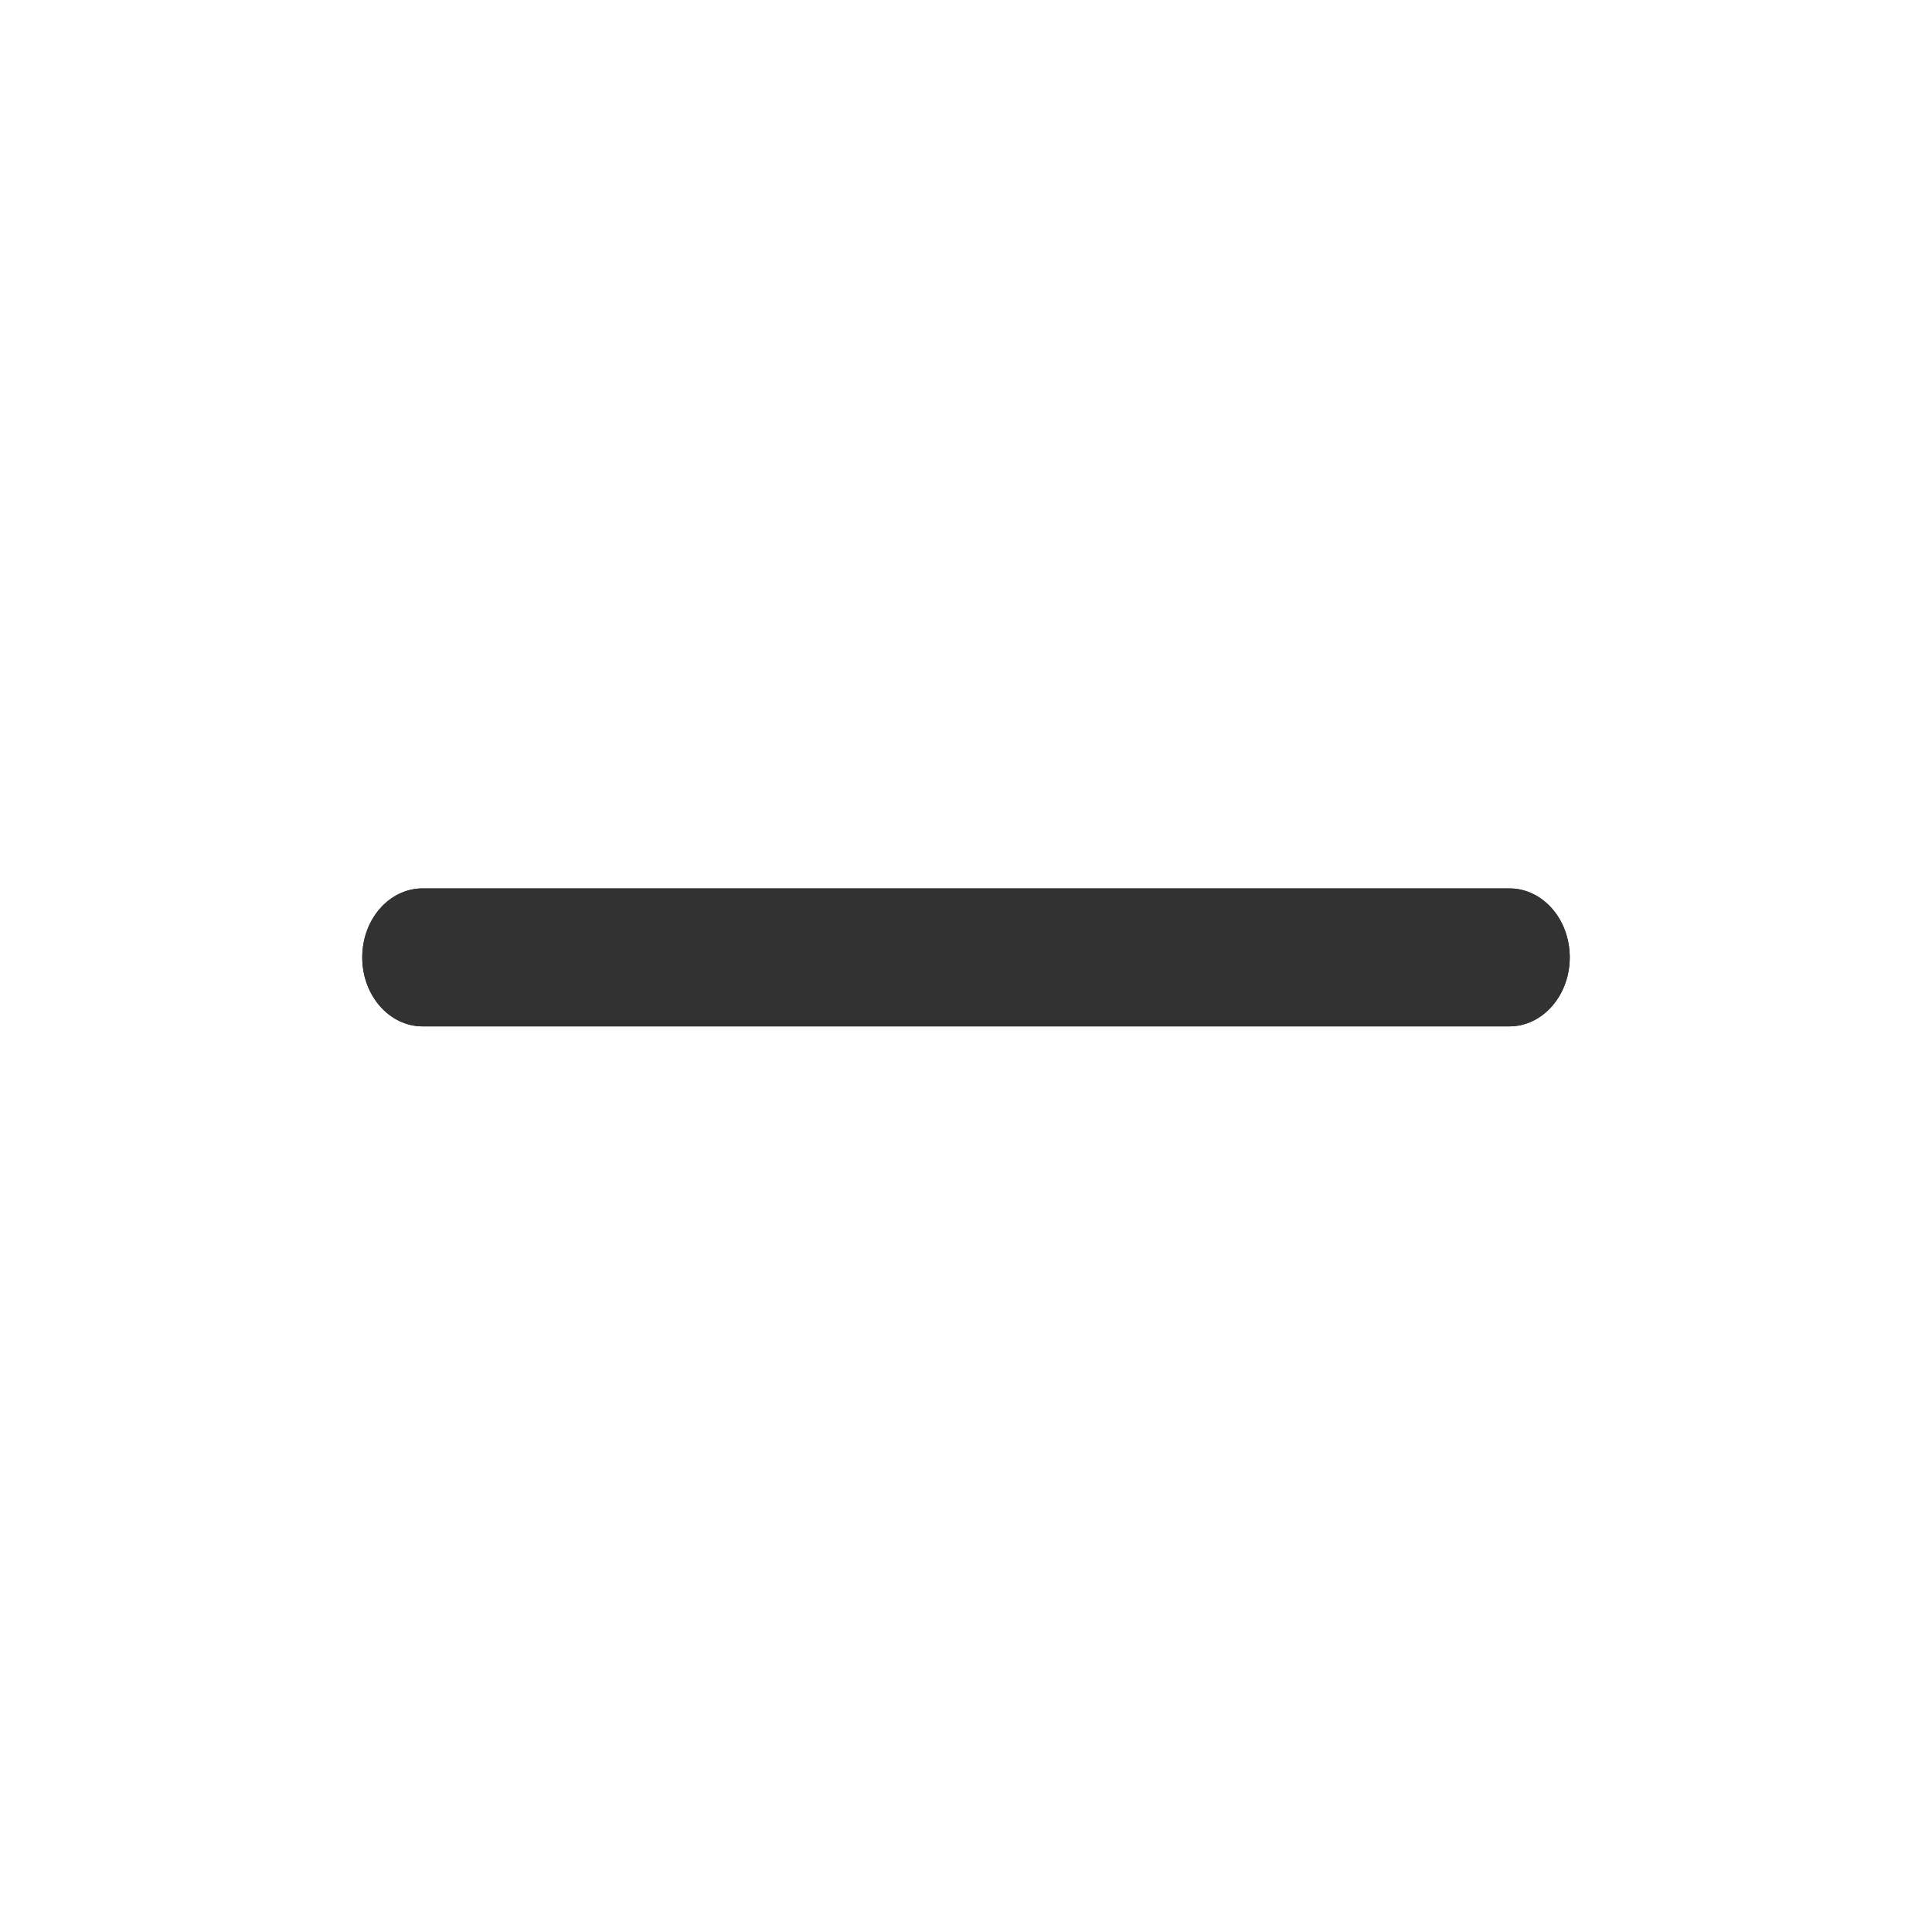
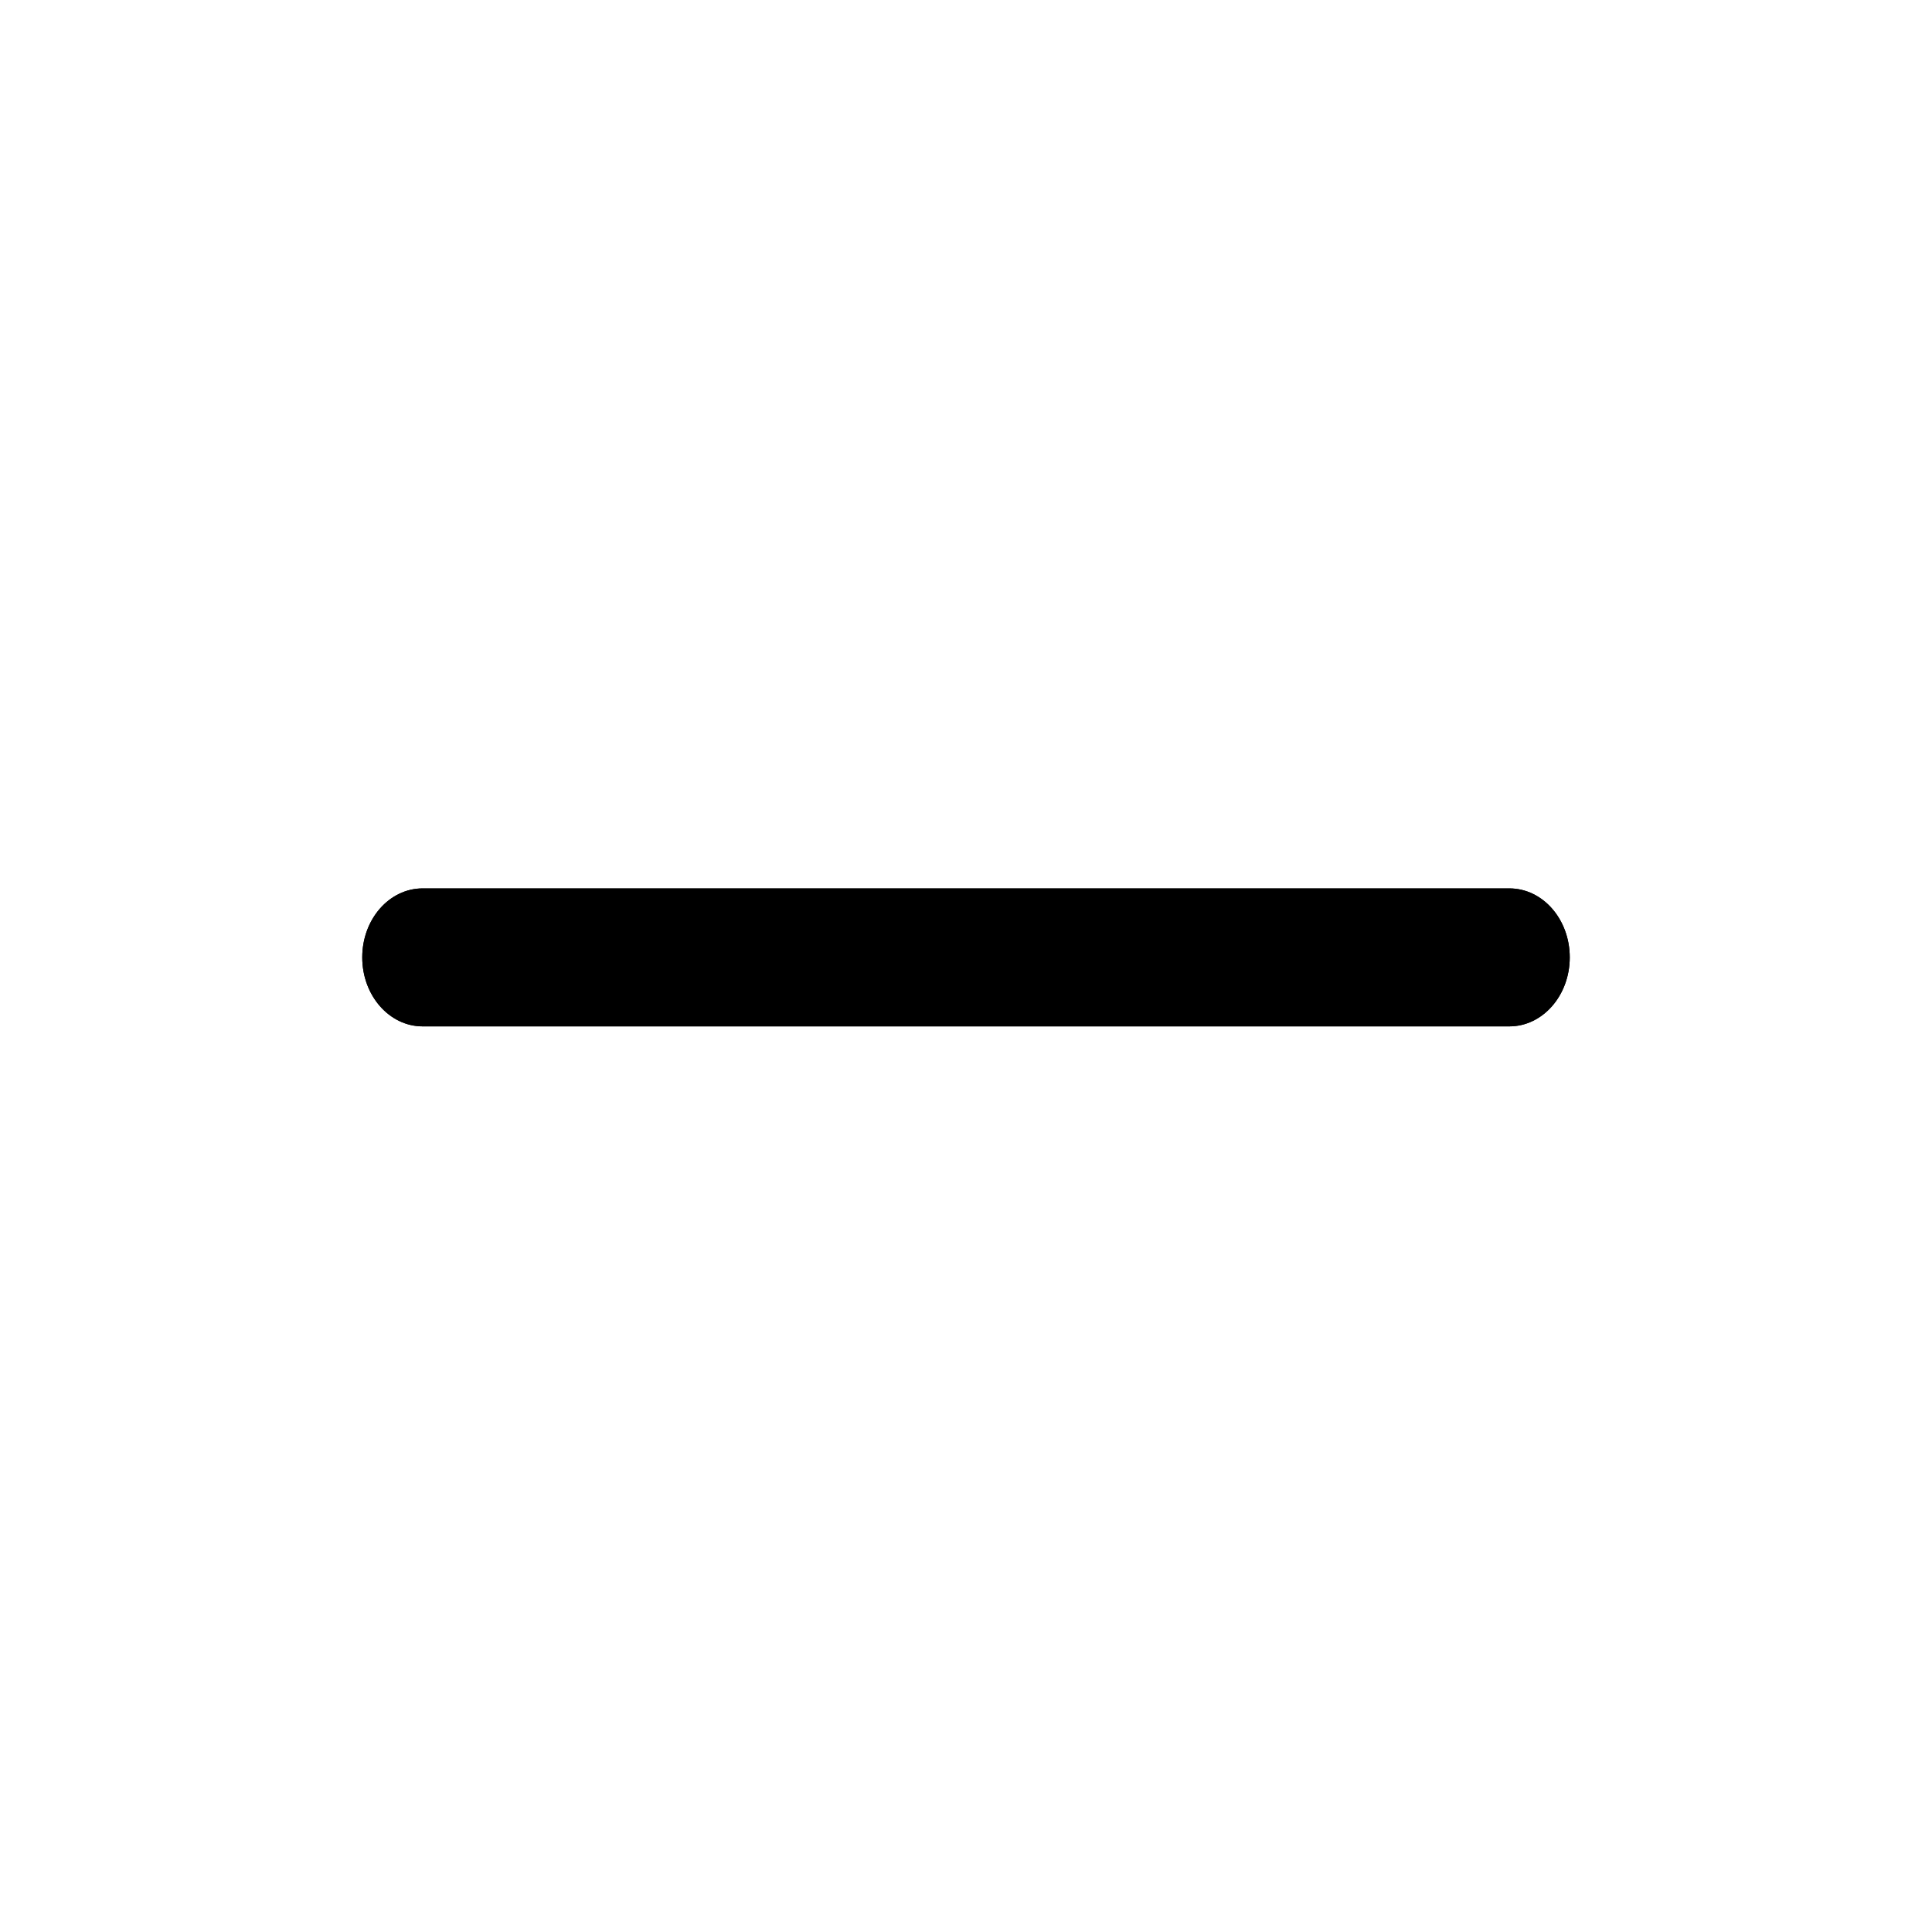
<svg xmlns="http://www.w3.org/2000/svg" width="24" height="24" viewBox="0 0 24 24" fill="none">
-   <path fill-rule="evenodd" clip-rule="evenodd" d="M4.5 11.893C4.5 11.419 4.836 11.036 5.25 11.036L18.75 11.036C19.164 11.036 19.5 11.419 19.5 11.893C19.5 12.366 19.164 12.75 18.75 12.75L5.25 12.75C4.836 12.75 4.5 12.366 4.5 11.893Z" fill="#323232" />
-   <path fill-rule="evenodd" clip-rule="evenodd" d="M4.5 11.893C4.5 11.419 4.836 11.036 5.25 11.036L18.75 11.036C19.164 11.036 19.5 11.419 19.5 11.893C19.5 12.366 19.164 12.75 18.75 12.75L5.25 12.75C4.836 12.75 4.5 12.366 4.5 11.893Z" fill="#323232" />
+   <path fill-rule="evenodd" clip-rule="evenodd" d="M4.5 11.893C4.5 11.419 4.836 11.036 5.25 11.036L18.75 11.036C19.164 11.036 19.5 11.419 19.5 11.893C19.5 12.366 19.164 12.75 18.75 12.75L5.25 12.75C4.836 12.75 4.5 12.366 4.5 11.893Z" fill="currentColor" />
+   <path fill-rule="evenodd" clip-rule="evenodd" d="M4.5 11.893C4.5 11.419 4.836 11.036 5.25 11.036L18.75 11.036C19.164 11.036 19.5 11.419 19.5 11.893C19.5 12.366 19.164 12.75 18.75 12.75L5.25 12.75C4.836 12.75 4.5 12.366 4.5 11.893Z" fill="currentColor" />
</svg>
